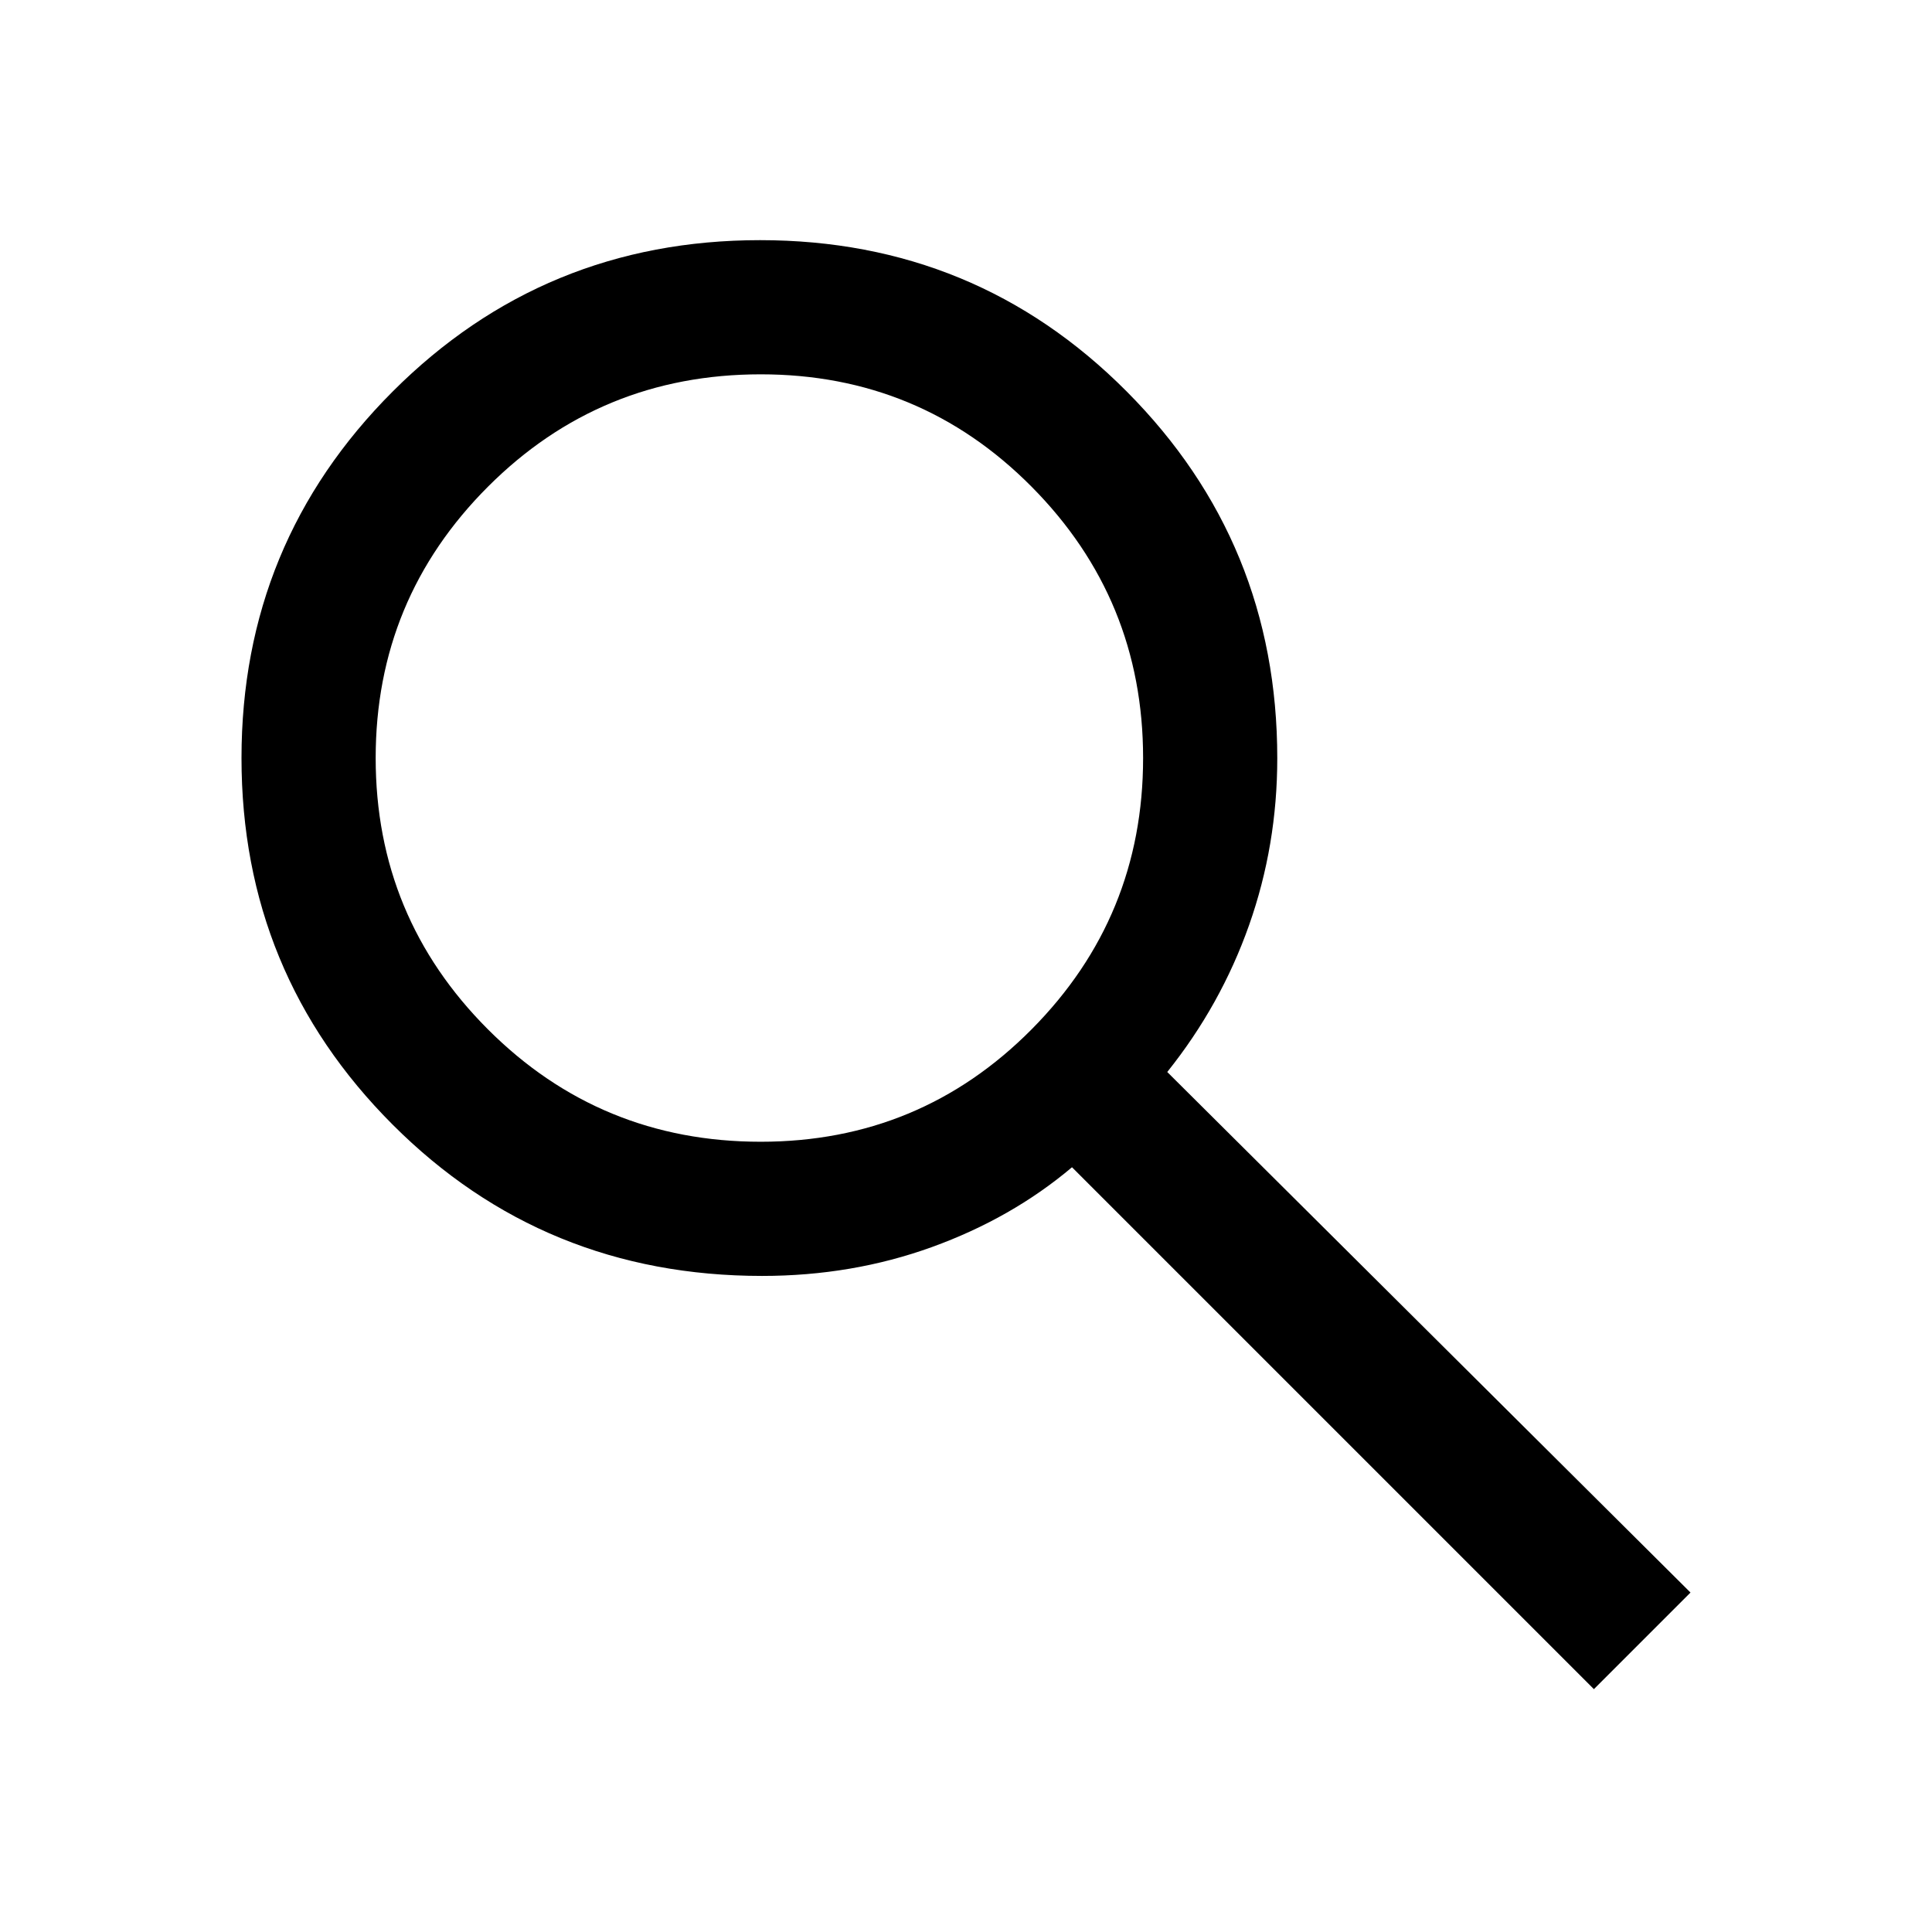
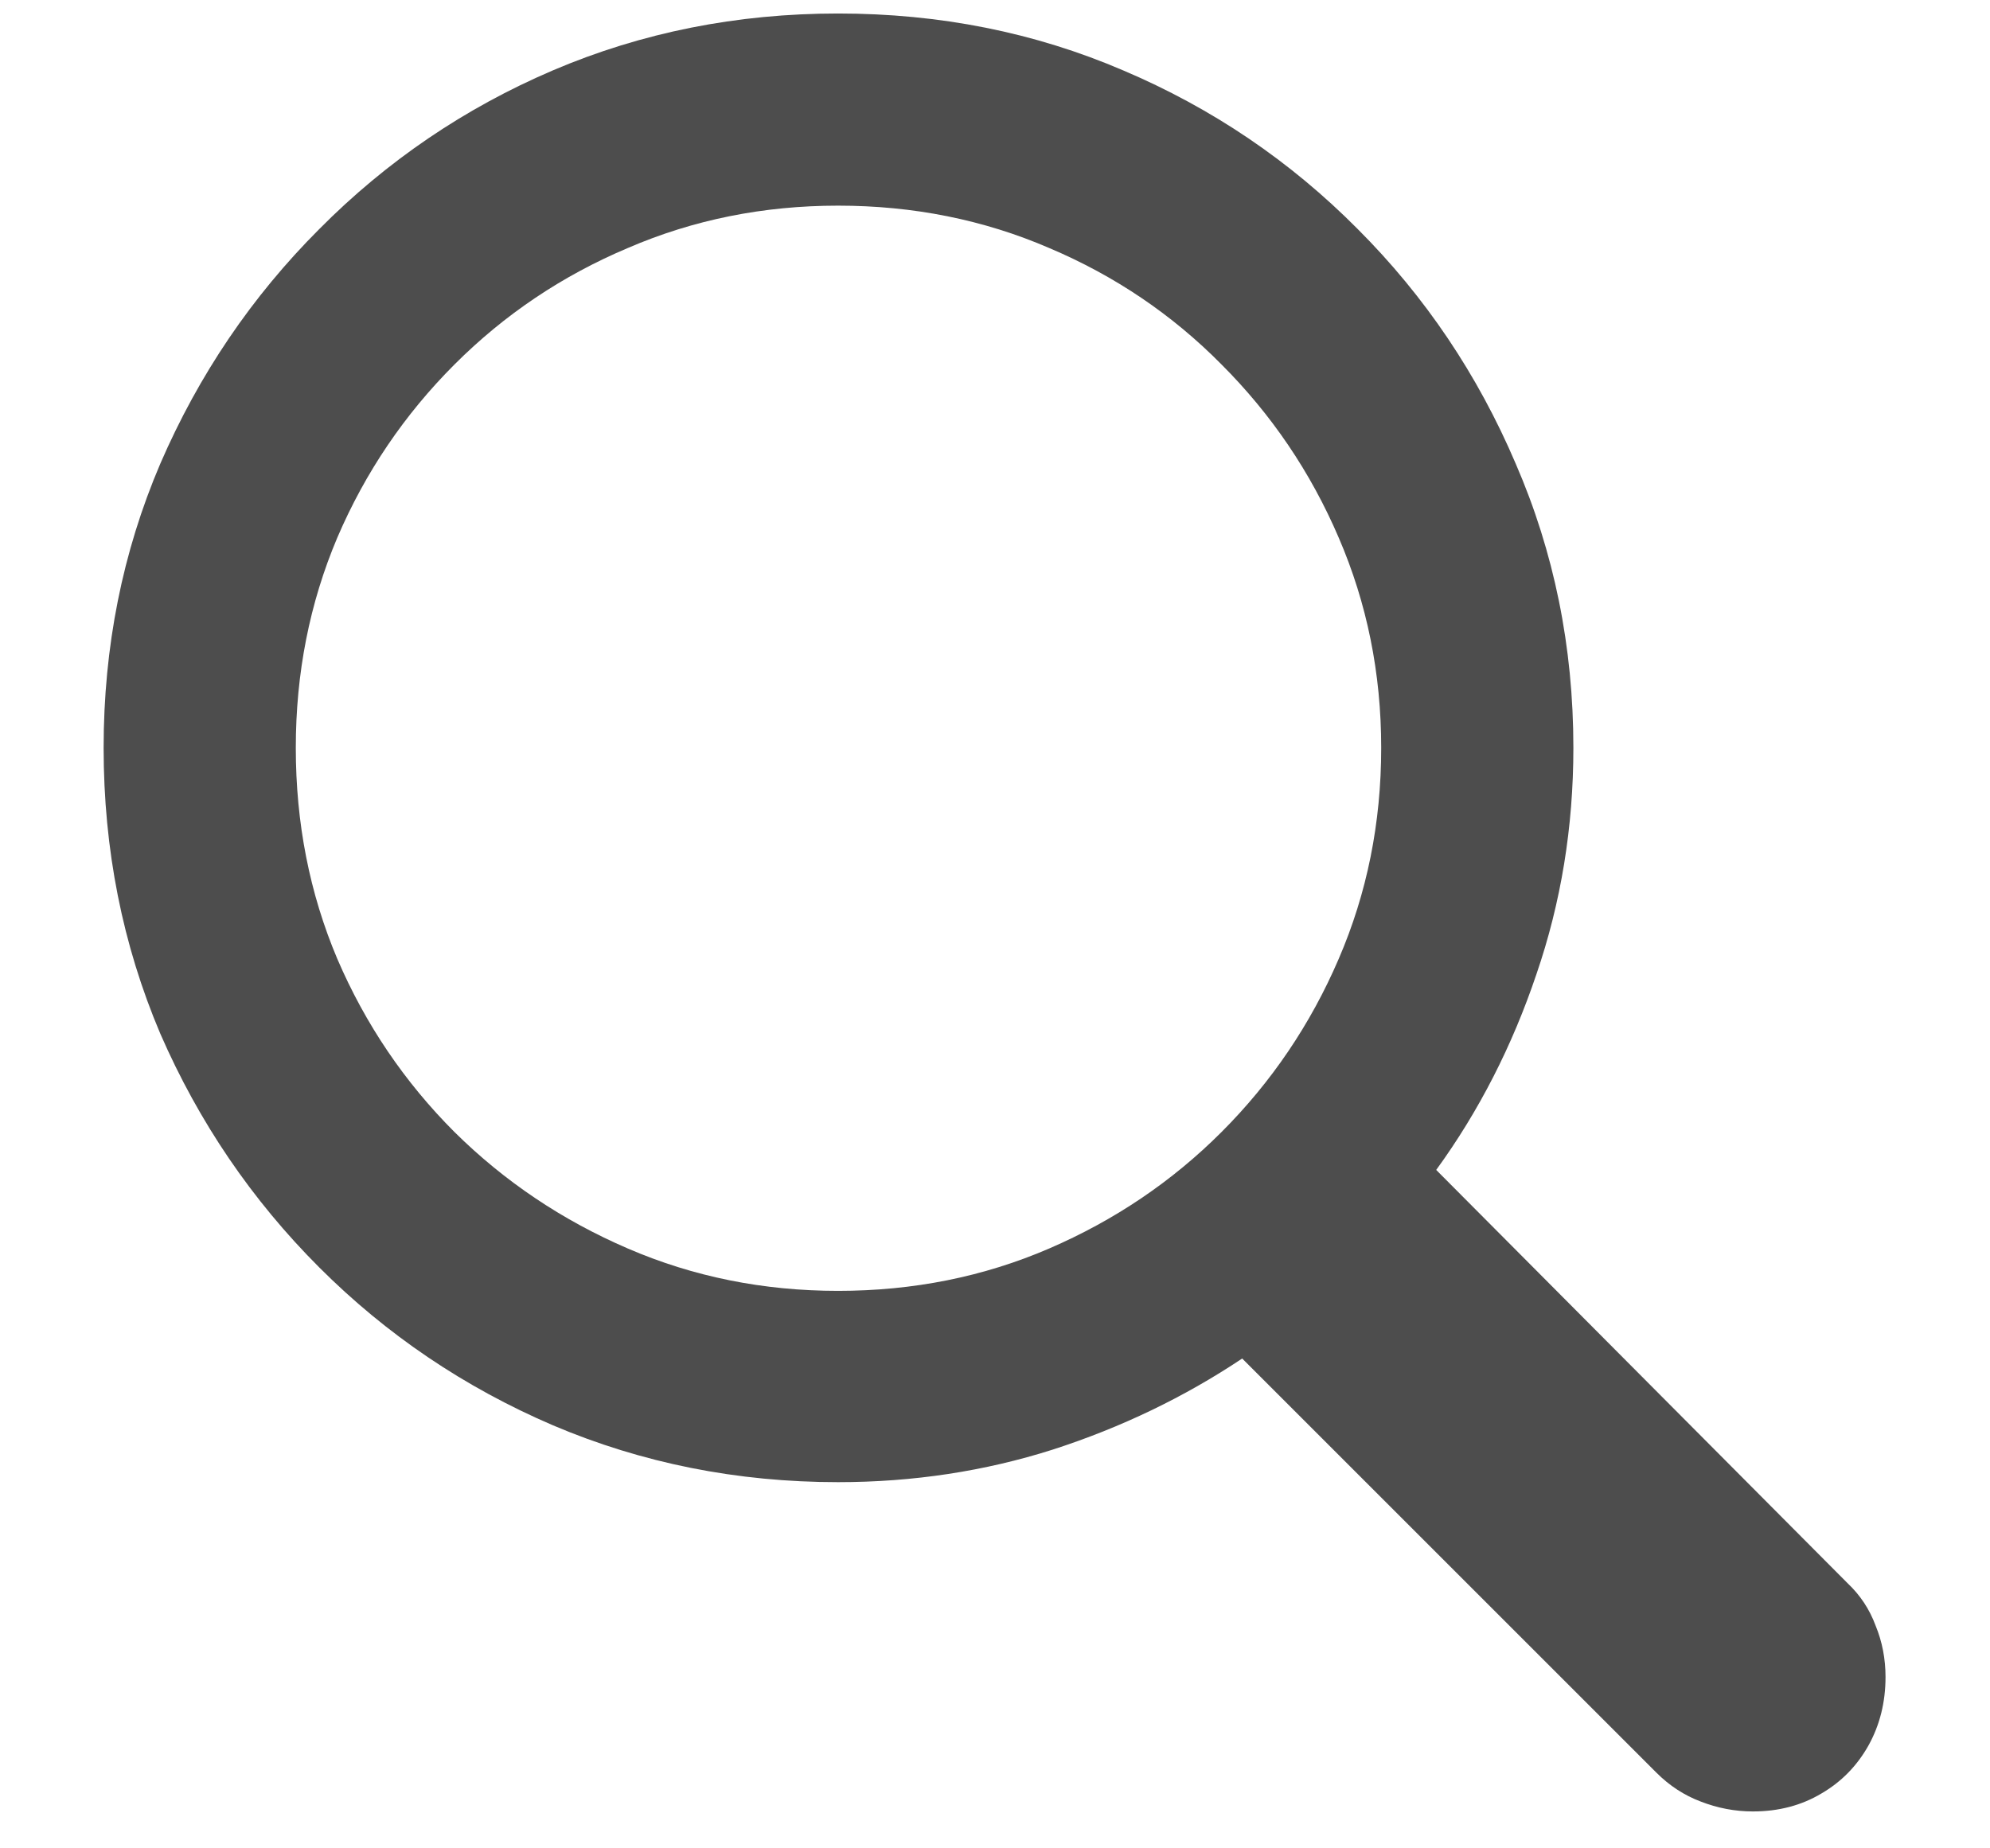
- <svg xmlns="http://www.w3.org/2000/svg" height="40px" viewBox="0 -960 960 960" width="40px" fill="black">
-   <path d="M792-120.67 532.67-380q-30 25.33-69.64 39.67Q423.39-326 378.67-326q-108.44 0-183.56-75.17Q120-476.33 120-583.33t75.17-182.17q75.16-75.17 182.5-75.17 107.33 0 182.16 75.17 74.84 75.17 74.84 182.27 0 43.23-14 82.9-14 39.66-40.67 73l260 258.66-48 48Zm-414-272q79.17 0 134.58-55.83Q568-504.33 568-583.33q0-79-55.42-134.84Q457.17-774 378-774q-79.72 0-135.53 55.83-55.8 55.84-55.8 134.84t55.8 134.83q55.81 55.83 135.53 55.83Z" />
+ <svg xmlns="http://www.w3.org/2000/svg" width="14" height="13" viewBox="0 0 14 13" fill="none">
+   <path d="M0.729 5.262C0.729 4.551 0.862 3.884 1.128 3.262C1.399 2.636 1.772 2.086 2.246 1.612C2.72 1.134 3.268 0.761 3.89 0.495C4.516 0.228 5.185 0.095 5.896 0.095C6.611 0.095 7.279 0.228 7.901 0.495C8.528 0.761 9.078 1.134 9.552 1.612C10.026 2.086 10.396 2.636 10.663 3.262C10.933 3.884 11.069 4.551 11.069 5.262C11.069 5.82 10.982 6.351 10.809 6.855C10.639 7.359 10.405 7.818 10.104 8.232L12.998 11.14C13.087 11.224 13.153 11.324 13.195 11.438C13.242 11.552 13.265 11.673 13.265 11.8C13.265 11.977 13.225 12.138 13.145 12.282C13.064 12.426 12.954 12.538 12.815 12.619C12.675 12.703 12.514 12.746 12.332 12.746C12.205 12.746 12.082 12.722 11.964 12.676C11.85 12.633 11.746 12.566 11.653 12.473L8.739 9.559C8.333 9.83 7.889 10.044 7.406 10.2C6.928 10.352 6.424 10.429 5.896 10.429C5.185 10.429 4.516 10.295 3.89 10.029C3.268 9.762 2.72 9.392 2.246 8.918C1.772 8.444 1.399 7.896 1.128 7.274C0.862 6.648 0.729 5.977 0.729 5.262ZM2.081 5.262C2.081 5.791 2.178 6.286 2.373 6.747C2.571 7.208 2.847 7.615 3.198 7.966C3.549 8.313 3.955 8.586 4.417 8.785C4.878 8.984 5.371 9.083 5.896 9.083C6.424 9.083 6.92 8.984 7.381 8.785C7.842 8.586 8.246 8.313 8.593 7.966C8.944 7.615 9.22 7.208 9.418 6.747C9.617 6.286 9.717 5.791 9.717 5.262C9.717 4.737 9.617 4.244 9.418 3.783C9.22 3.321 8.944 2.915 8.593 2.564C8.246 2.213 7.842 1.94 7.381 1.745C6.92 1.546 6.424 1.447 5.896 1.447C5.371 1.447 4.878 1.546 4.417 1.745C3.955 1.94 3.549 2.213 3.198 2.564C2.847 2.915 2.571 3.321 2.373 3.783C2.178 4.244 2.081 4.737 2.081 5.262Z" fill="#4D4D4D" />
</svg>
